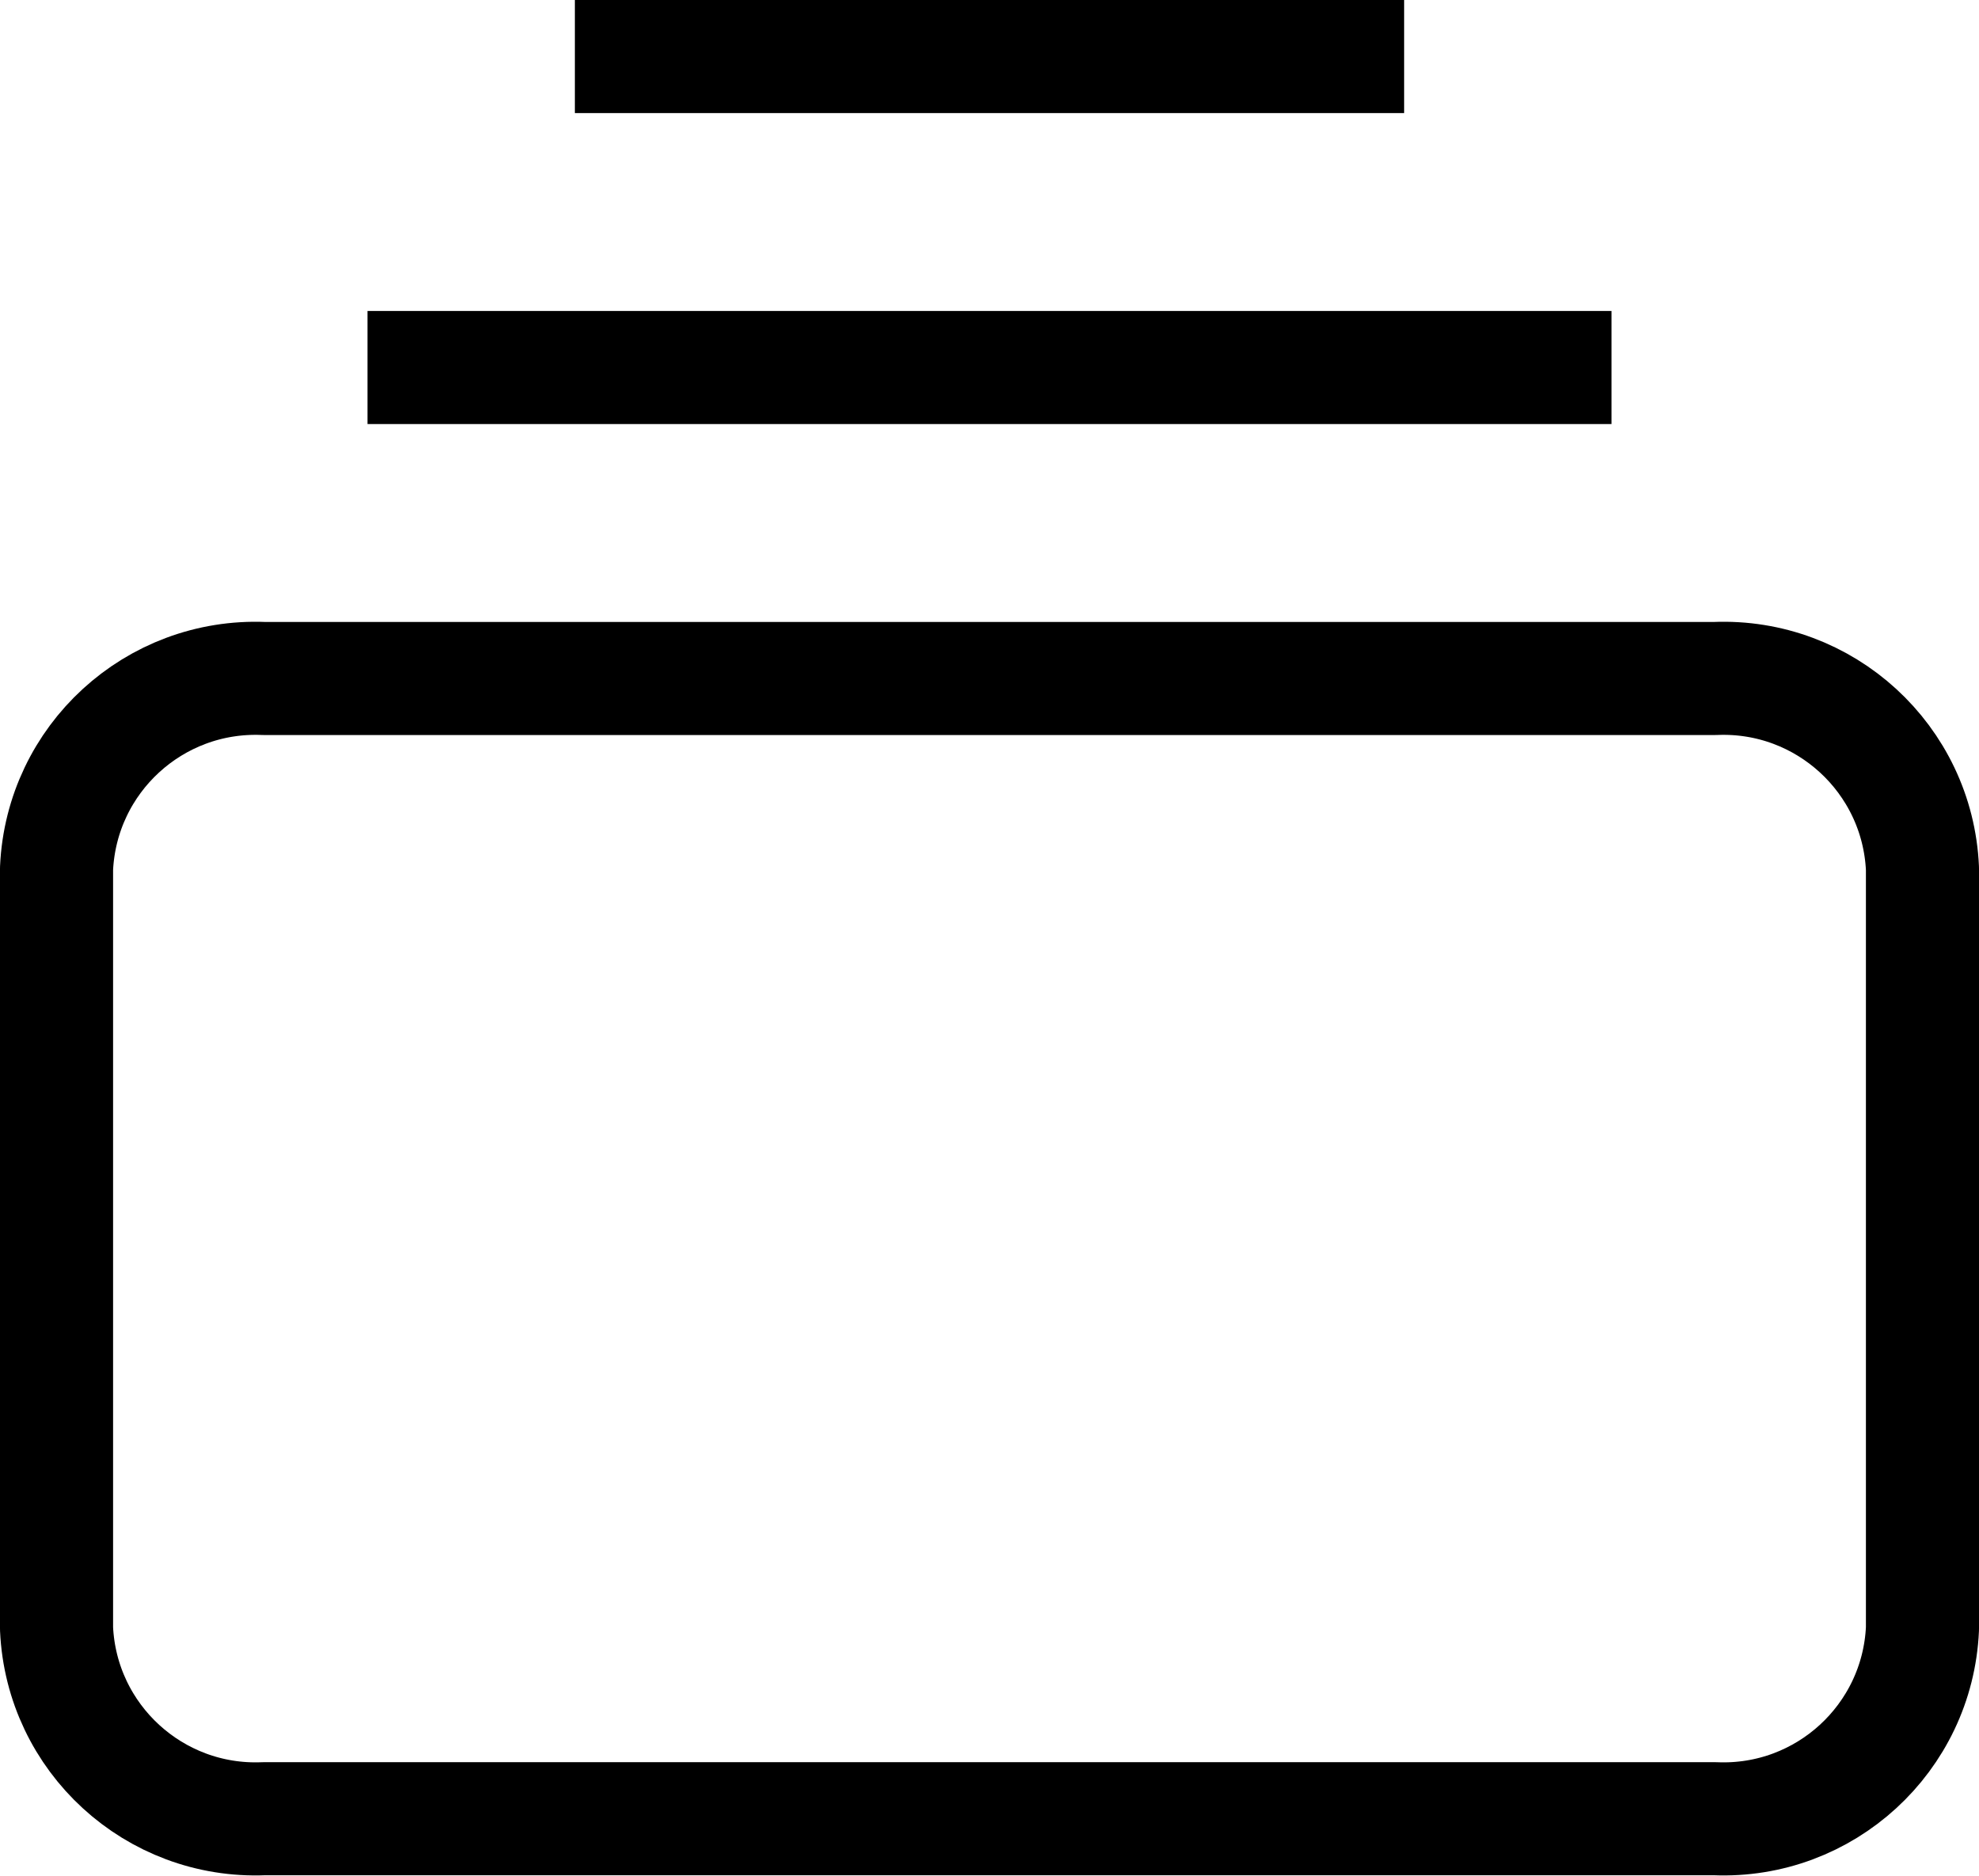
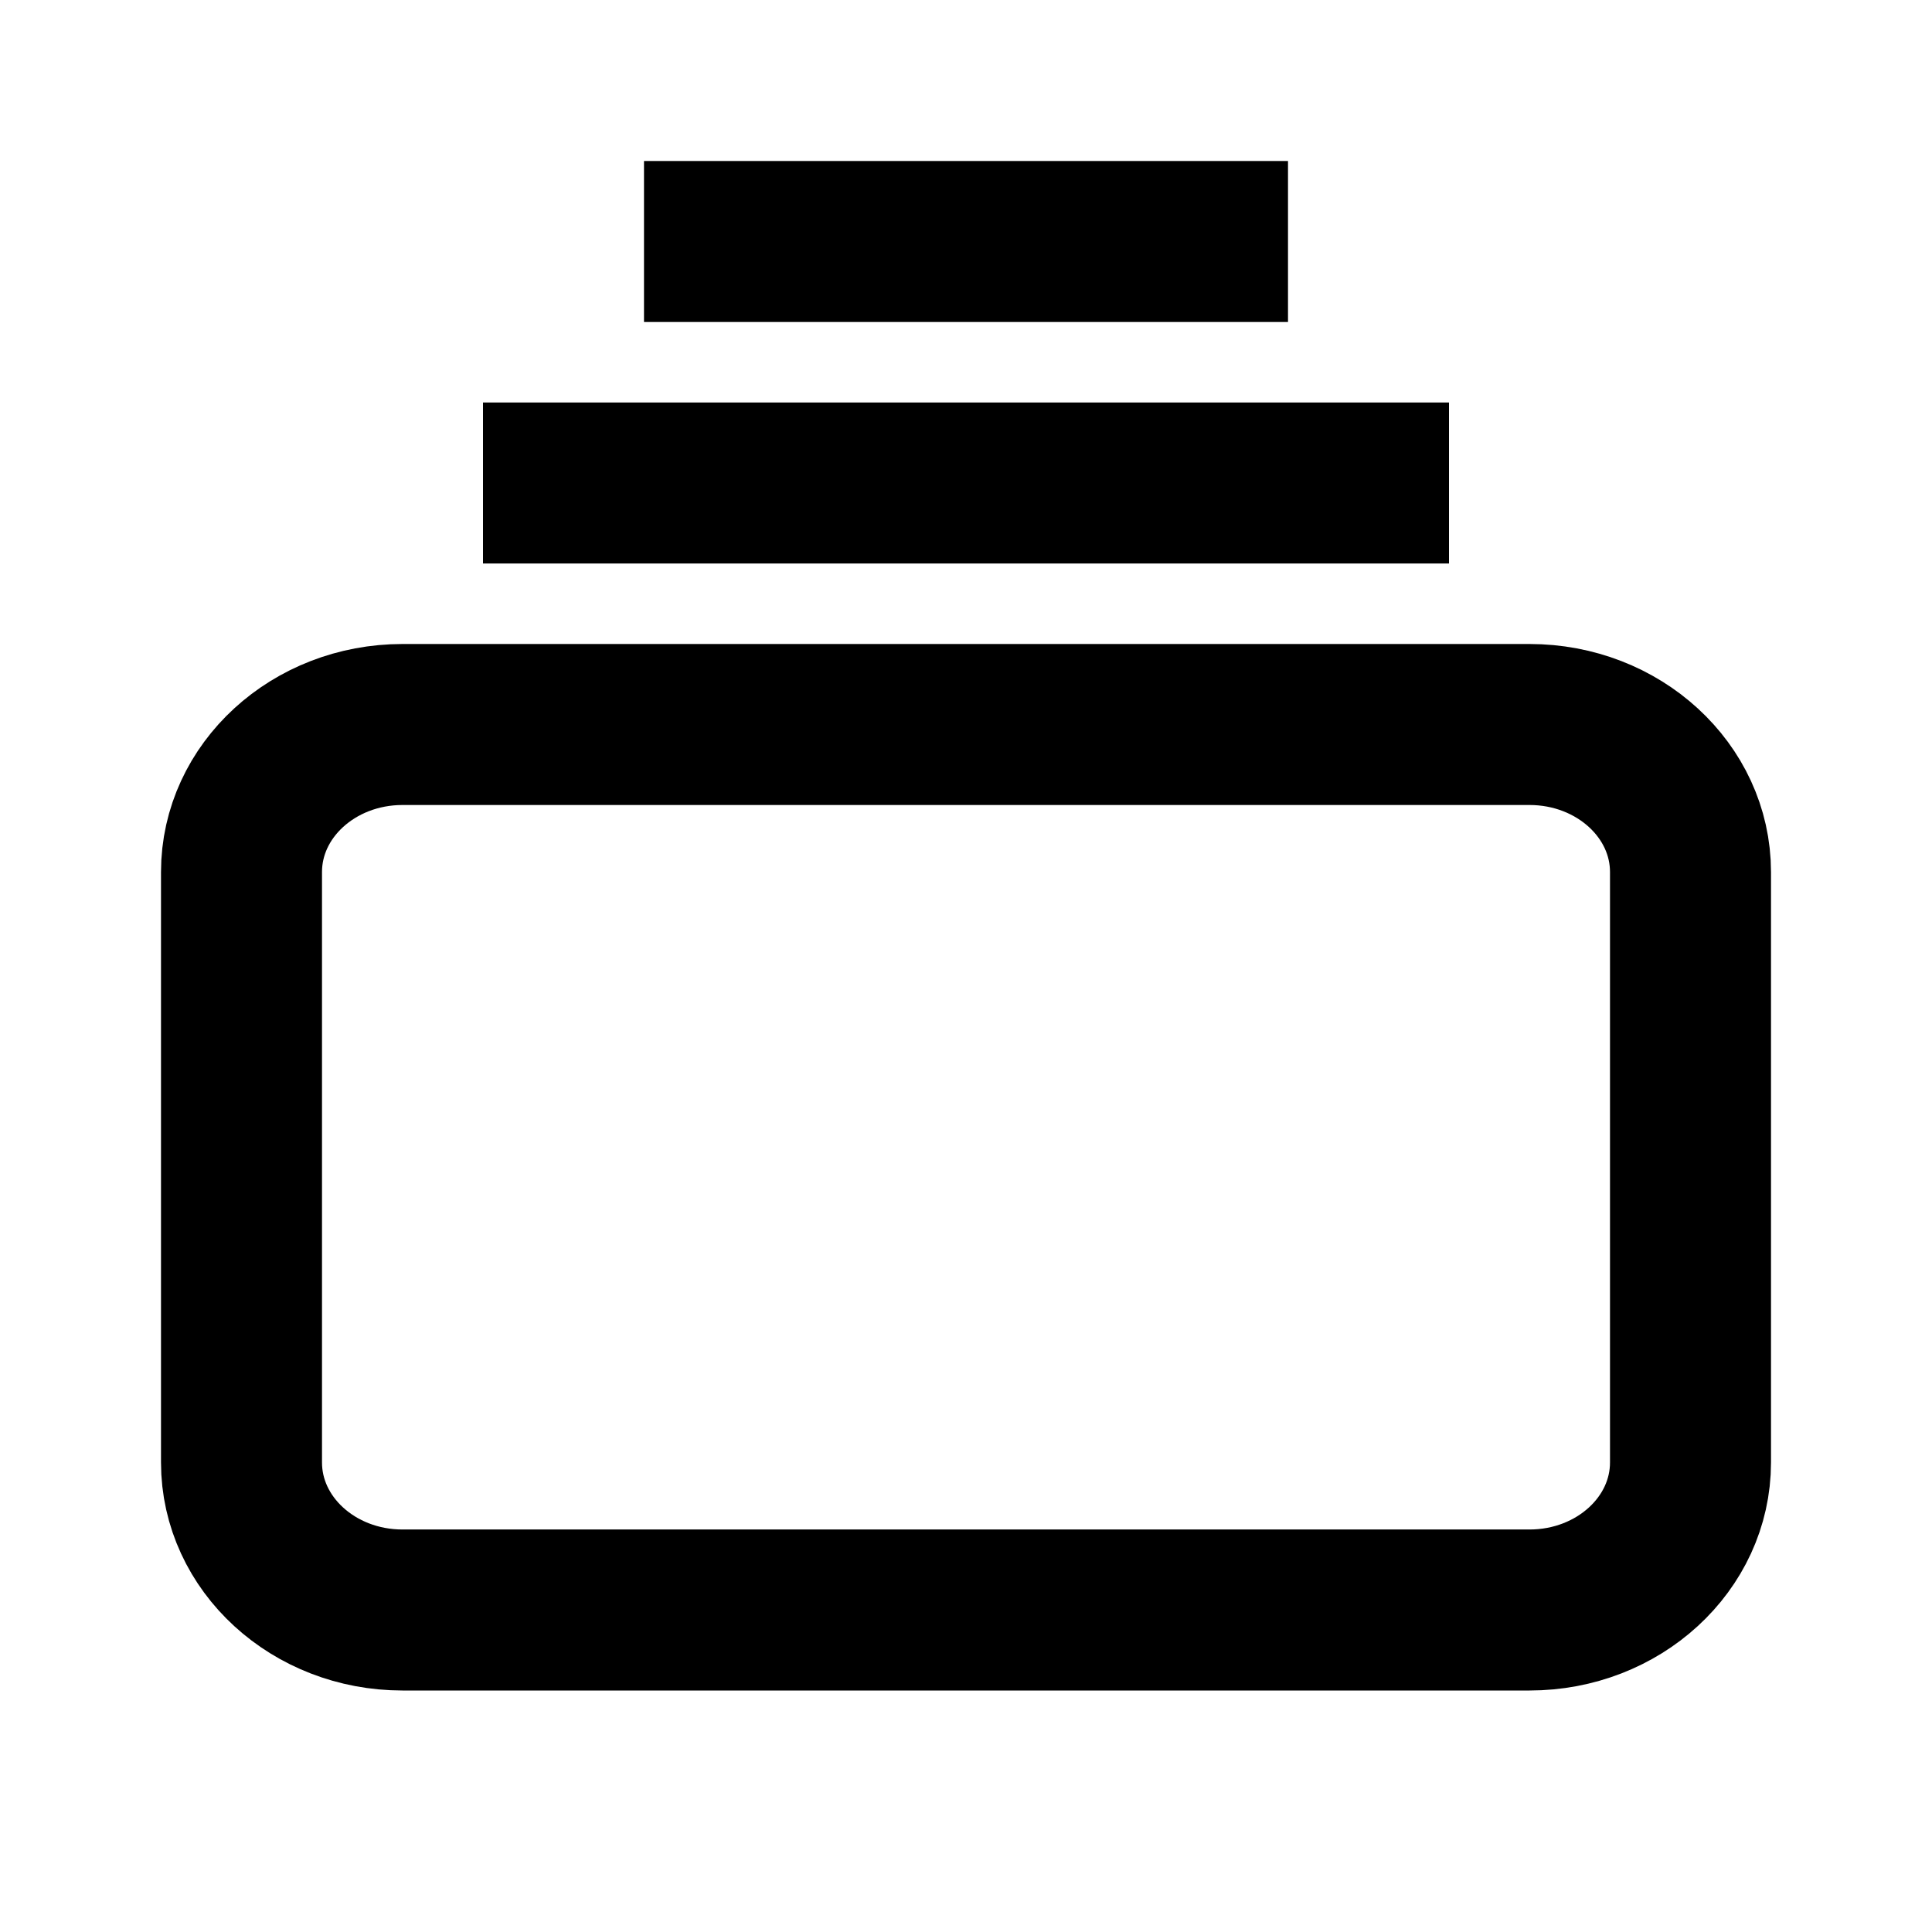
- <svg xmlns="http://www.w3.org/2000/svg" width="35" height="33.167" viewBox="0 0 35 33.167">
-   <g id="multiple-folders" transform="translate(1 1)">
-     <path id="Tracé_2" data-name="Tracé 2" d="M32.333,9H6.667A3.524,3.524,0,0,0,3,12.361V25.806a3.524,3.524,0,0,0,3.667,3.361H32.333A3.524,3.524,0,0,0,36,25.806V12.361A3.524,3.524,0,0,0,32.333,9Z" transform="translate(-3 2)" fill="none" stroke="#000" stroke-linecap="round" stroke-linejoin="round" stroke-width="2" />
-     <path id="Tracé_3" data-name="Tracé 3" d="M6,8.5H28M9.667,3H24.333" transform="translate(-0.5 -3)" fill="none" stroke="#000" stroke-width="2" />
-   </g>
+ <svg xmlns="http://www.w3.org/2000/svg" width="24" height="24" fill="none" viewBox="0 0 24 24">
+   <path stroke="#000" stroke-linecap="round" stroke-linejoin="round" stroke-width="2" d="M19 9H5C3.895 9 3 9.821 3 10.833V18.167C3 19.179 3.895 20 5 20H19C20.105 20 21 19.179 21 18.167V10.833C21 9.821 20.105 9 19 9Z" />
+   <path stroke="#000" stroke-width="2" d="M6 6H18M8 3H16" />
</svg>
